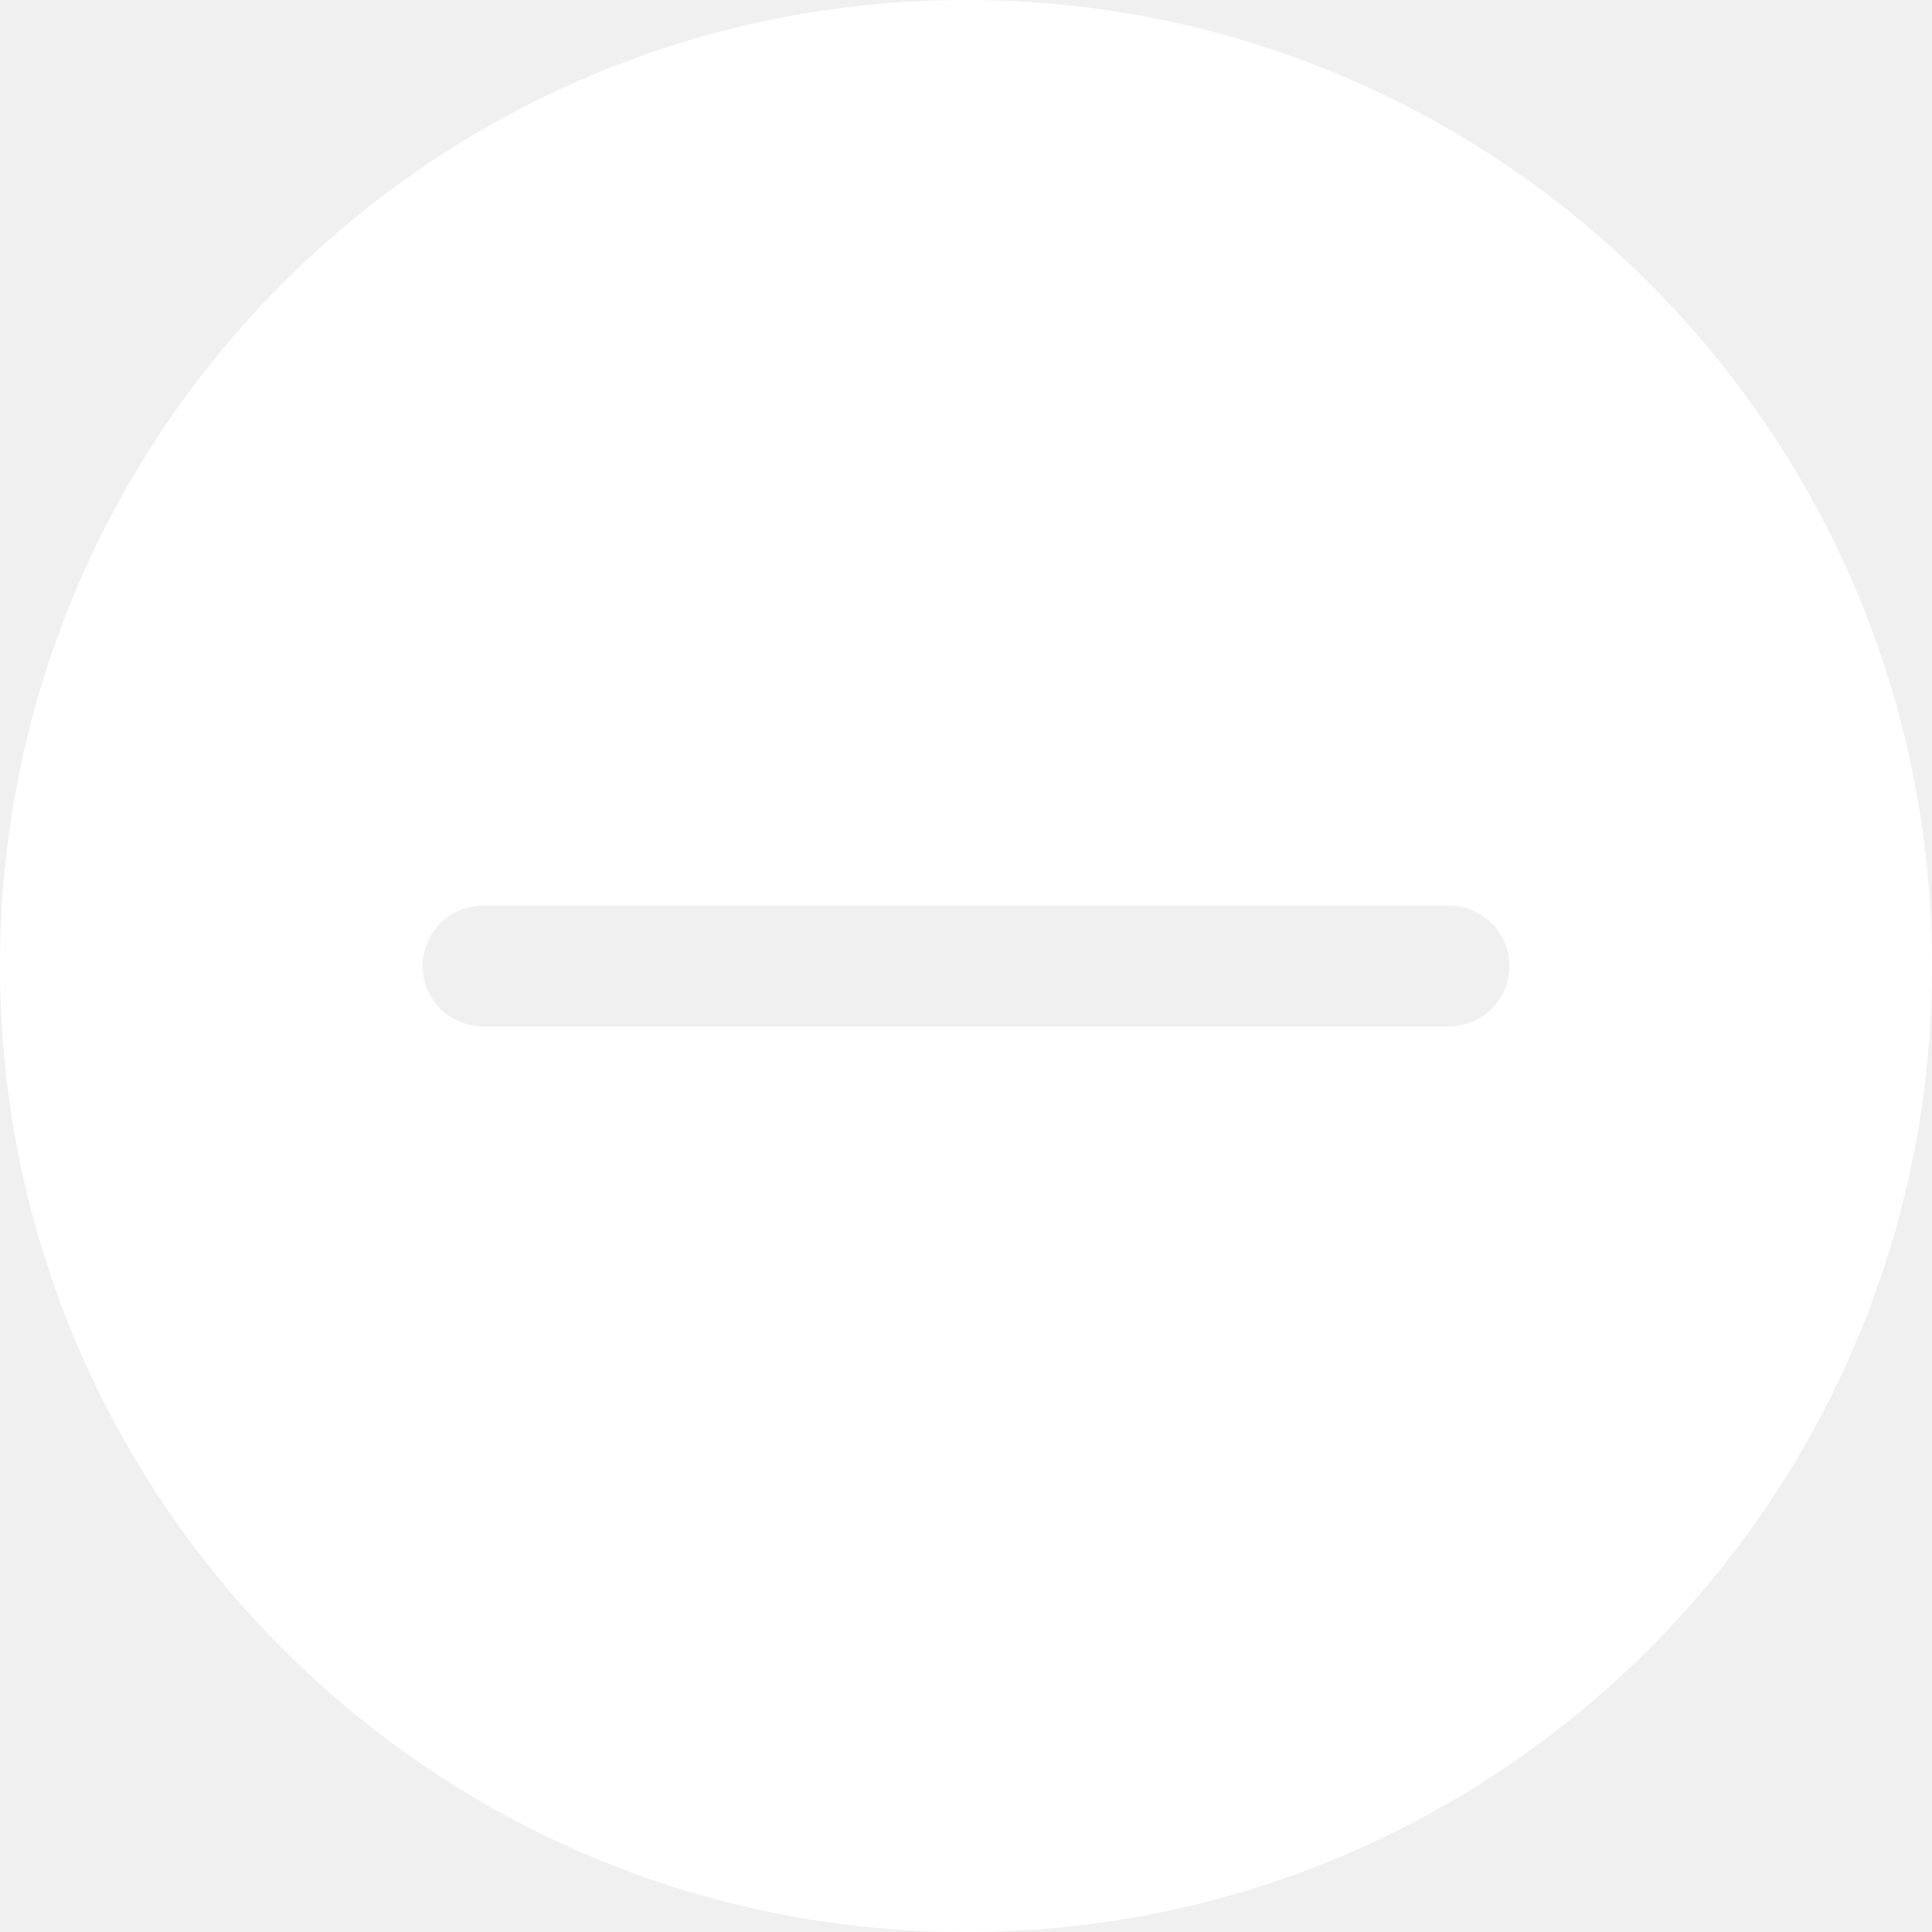
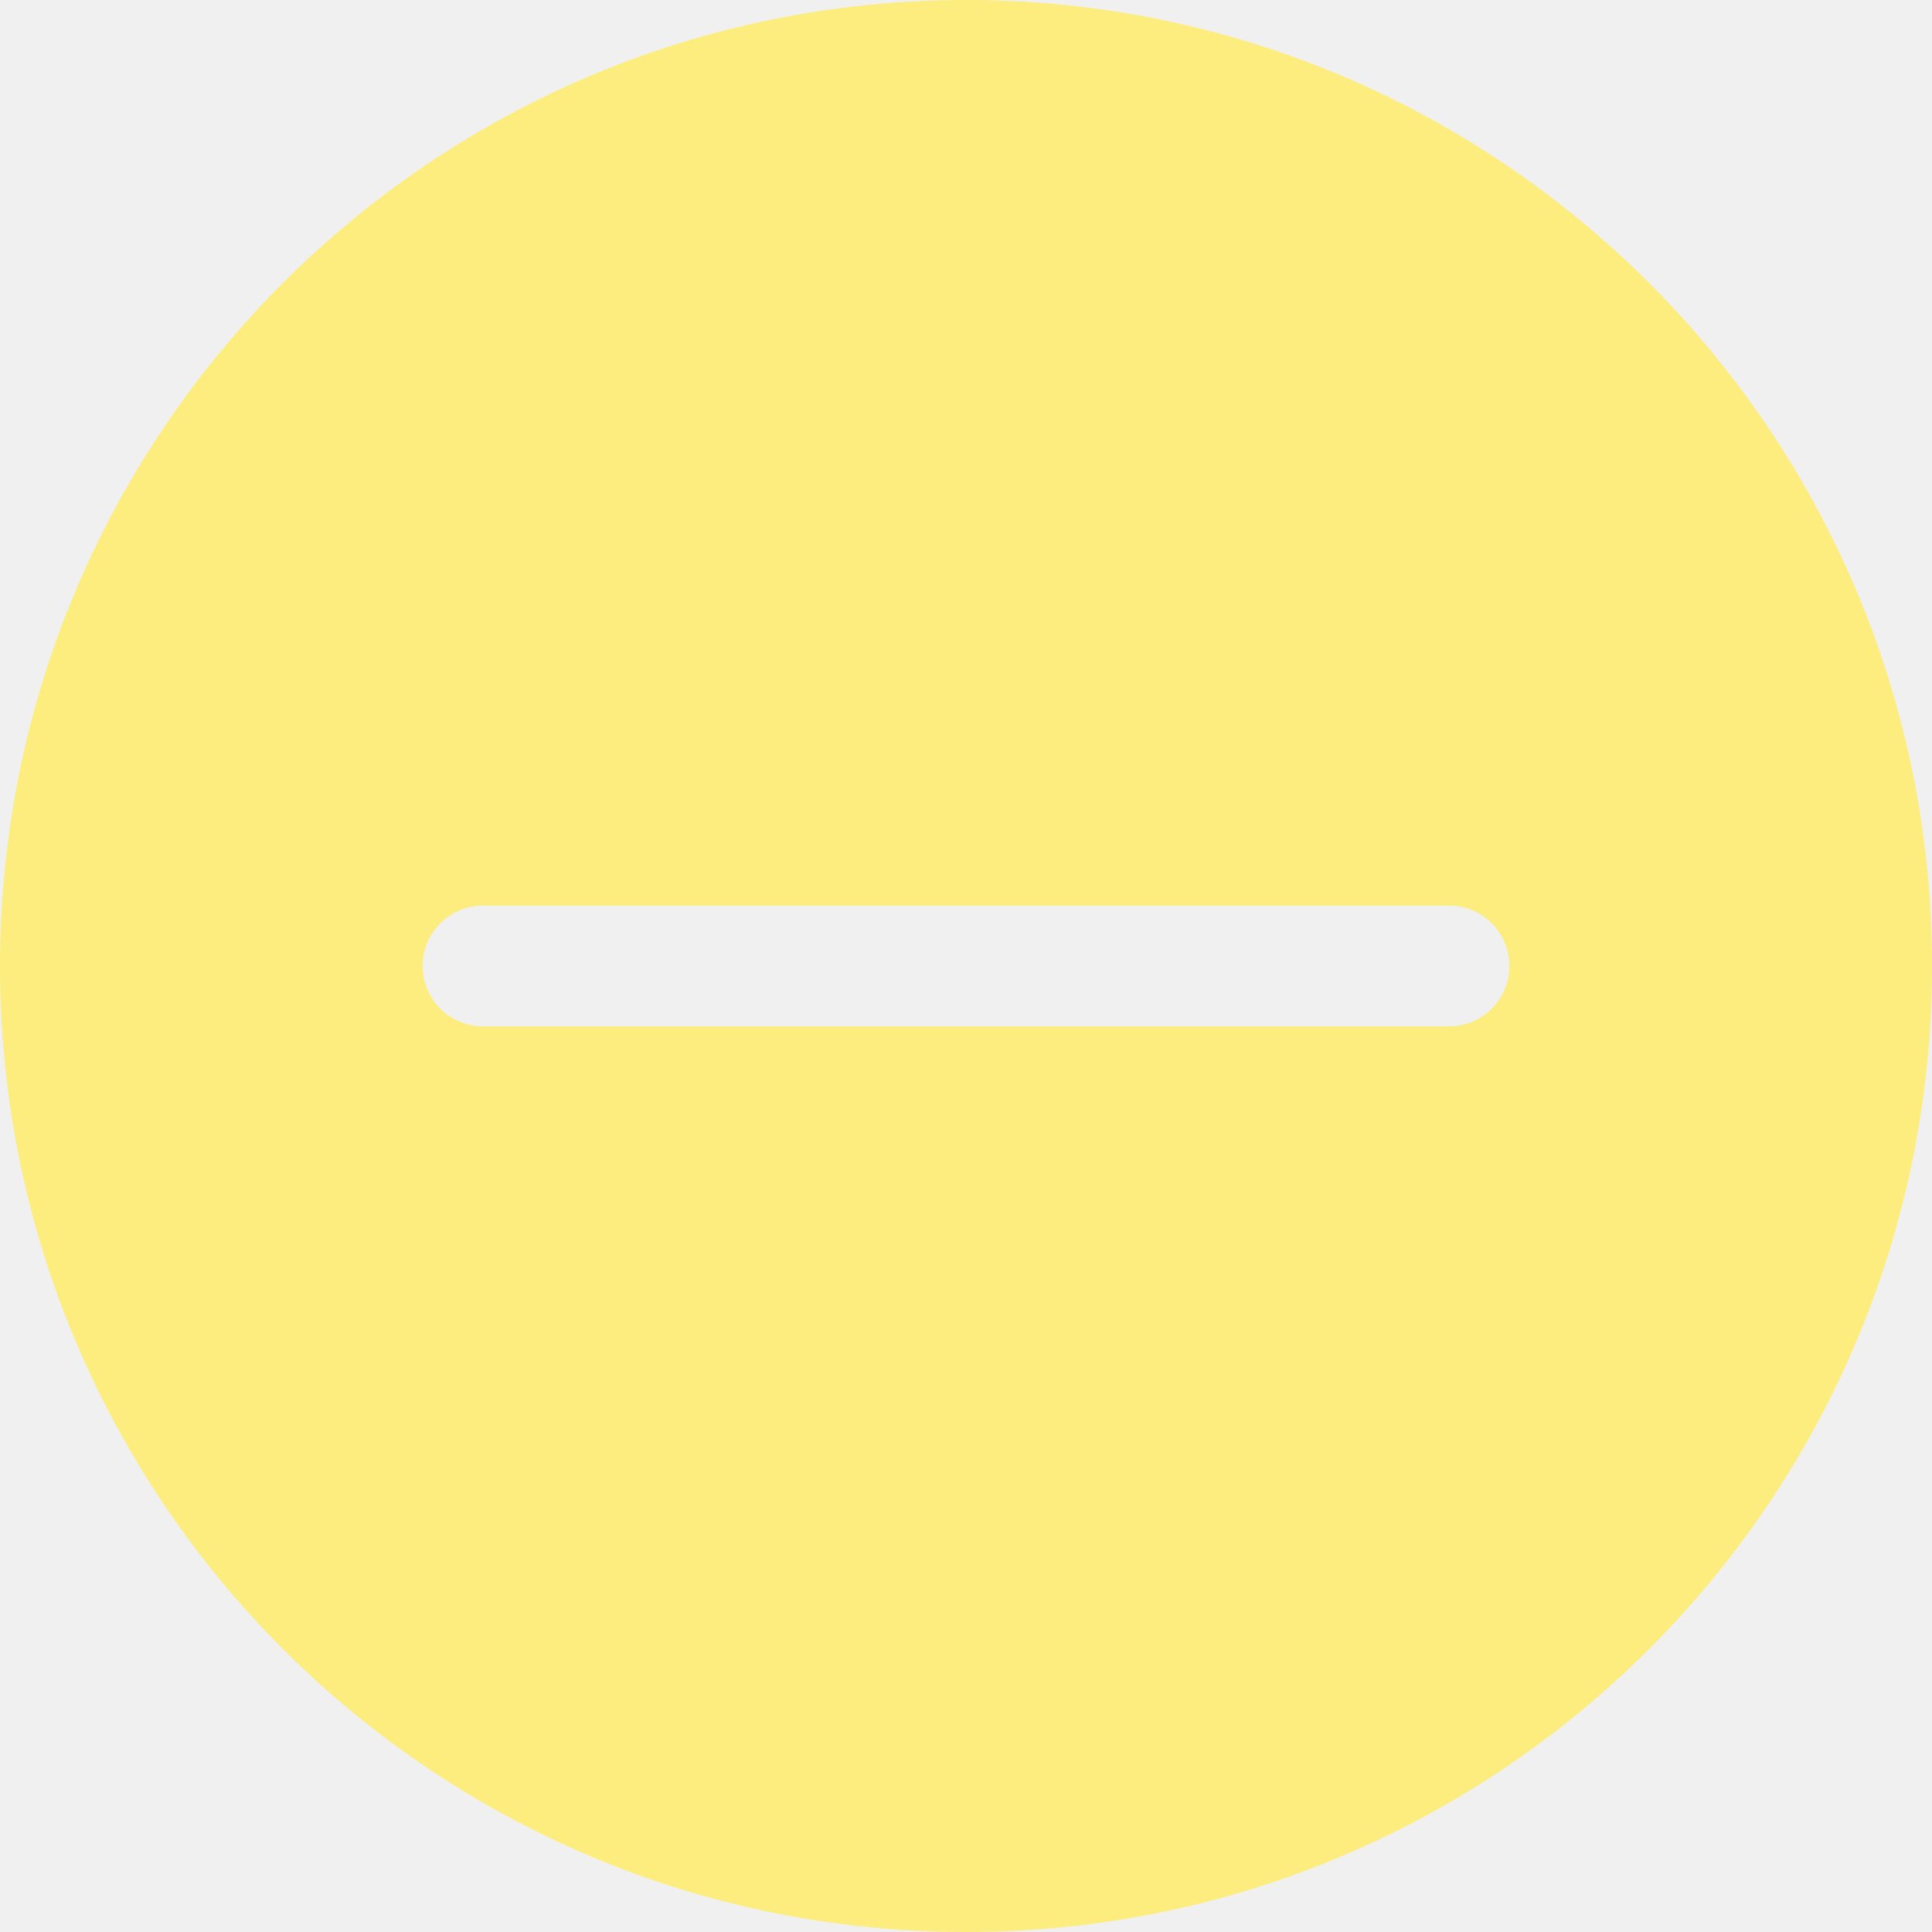
<svg xmlns="http://www.w3.org/2000/svg" viewBox="0 0 64 64" aria-labelledby="title" aria-describedby="desc" role="img" height="1em" width="1em">
-   <path data-name="layer1" d="M32 0a32 32 0 1 0 32 32A32 32 0 0 0 32 0zm16 34H16a2 2 0 0 1 0-4h32a2 2 0 0 1 0 4z" fill="white" />
+   <path data-name="layer1" d="M32 0a32 32 0 1 0 32 32A32 32 0 0 0 32 0zm16 34H16a2 2 0 0 1 0-4h32a2 2 0 0 1 0 4z" fill="hsl(53, 95%, 74%)" />
</svg>
